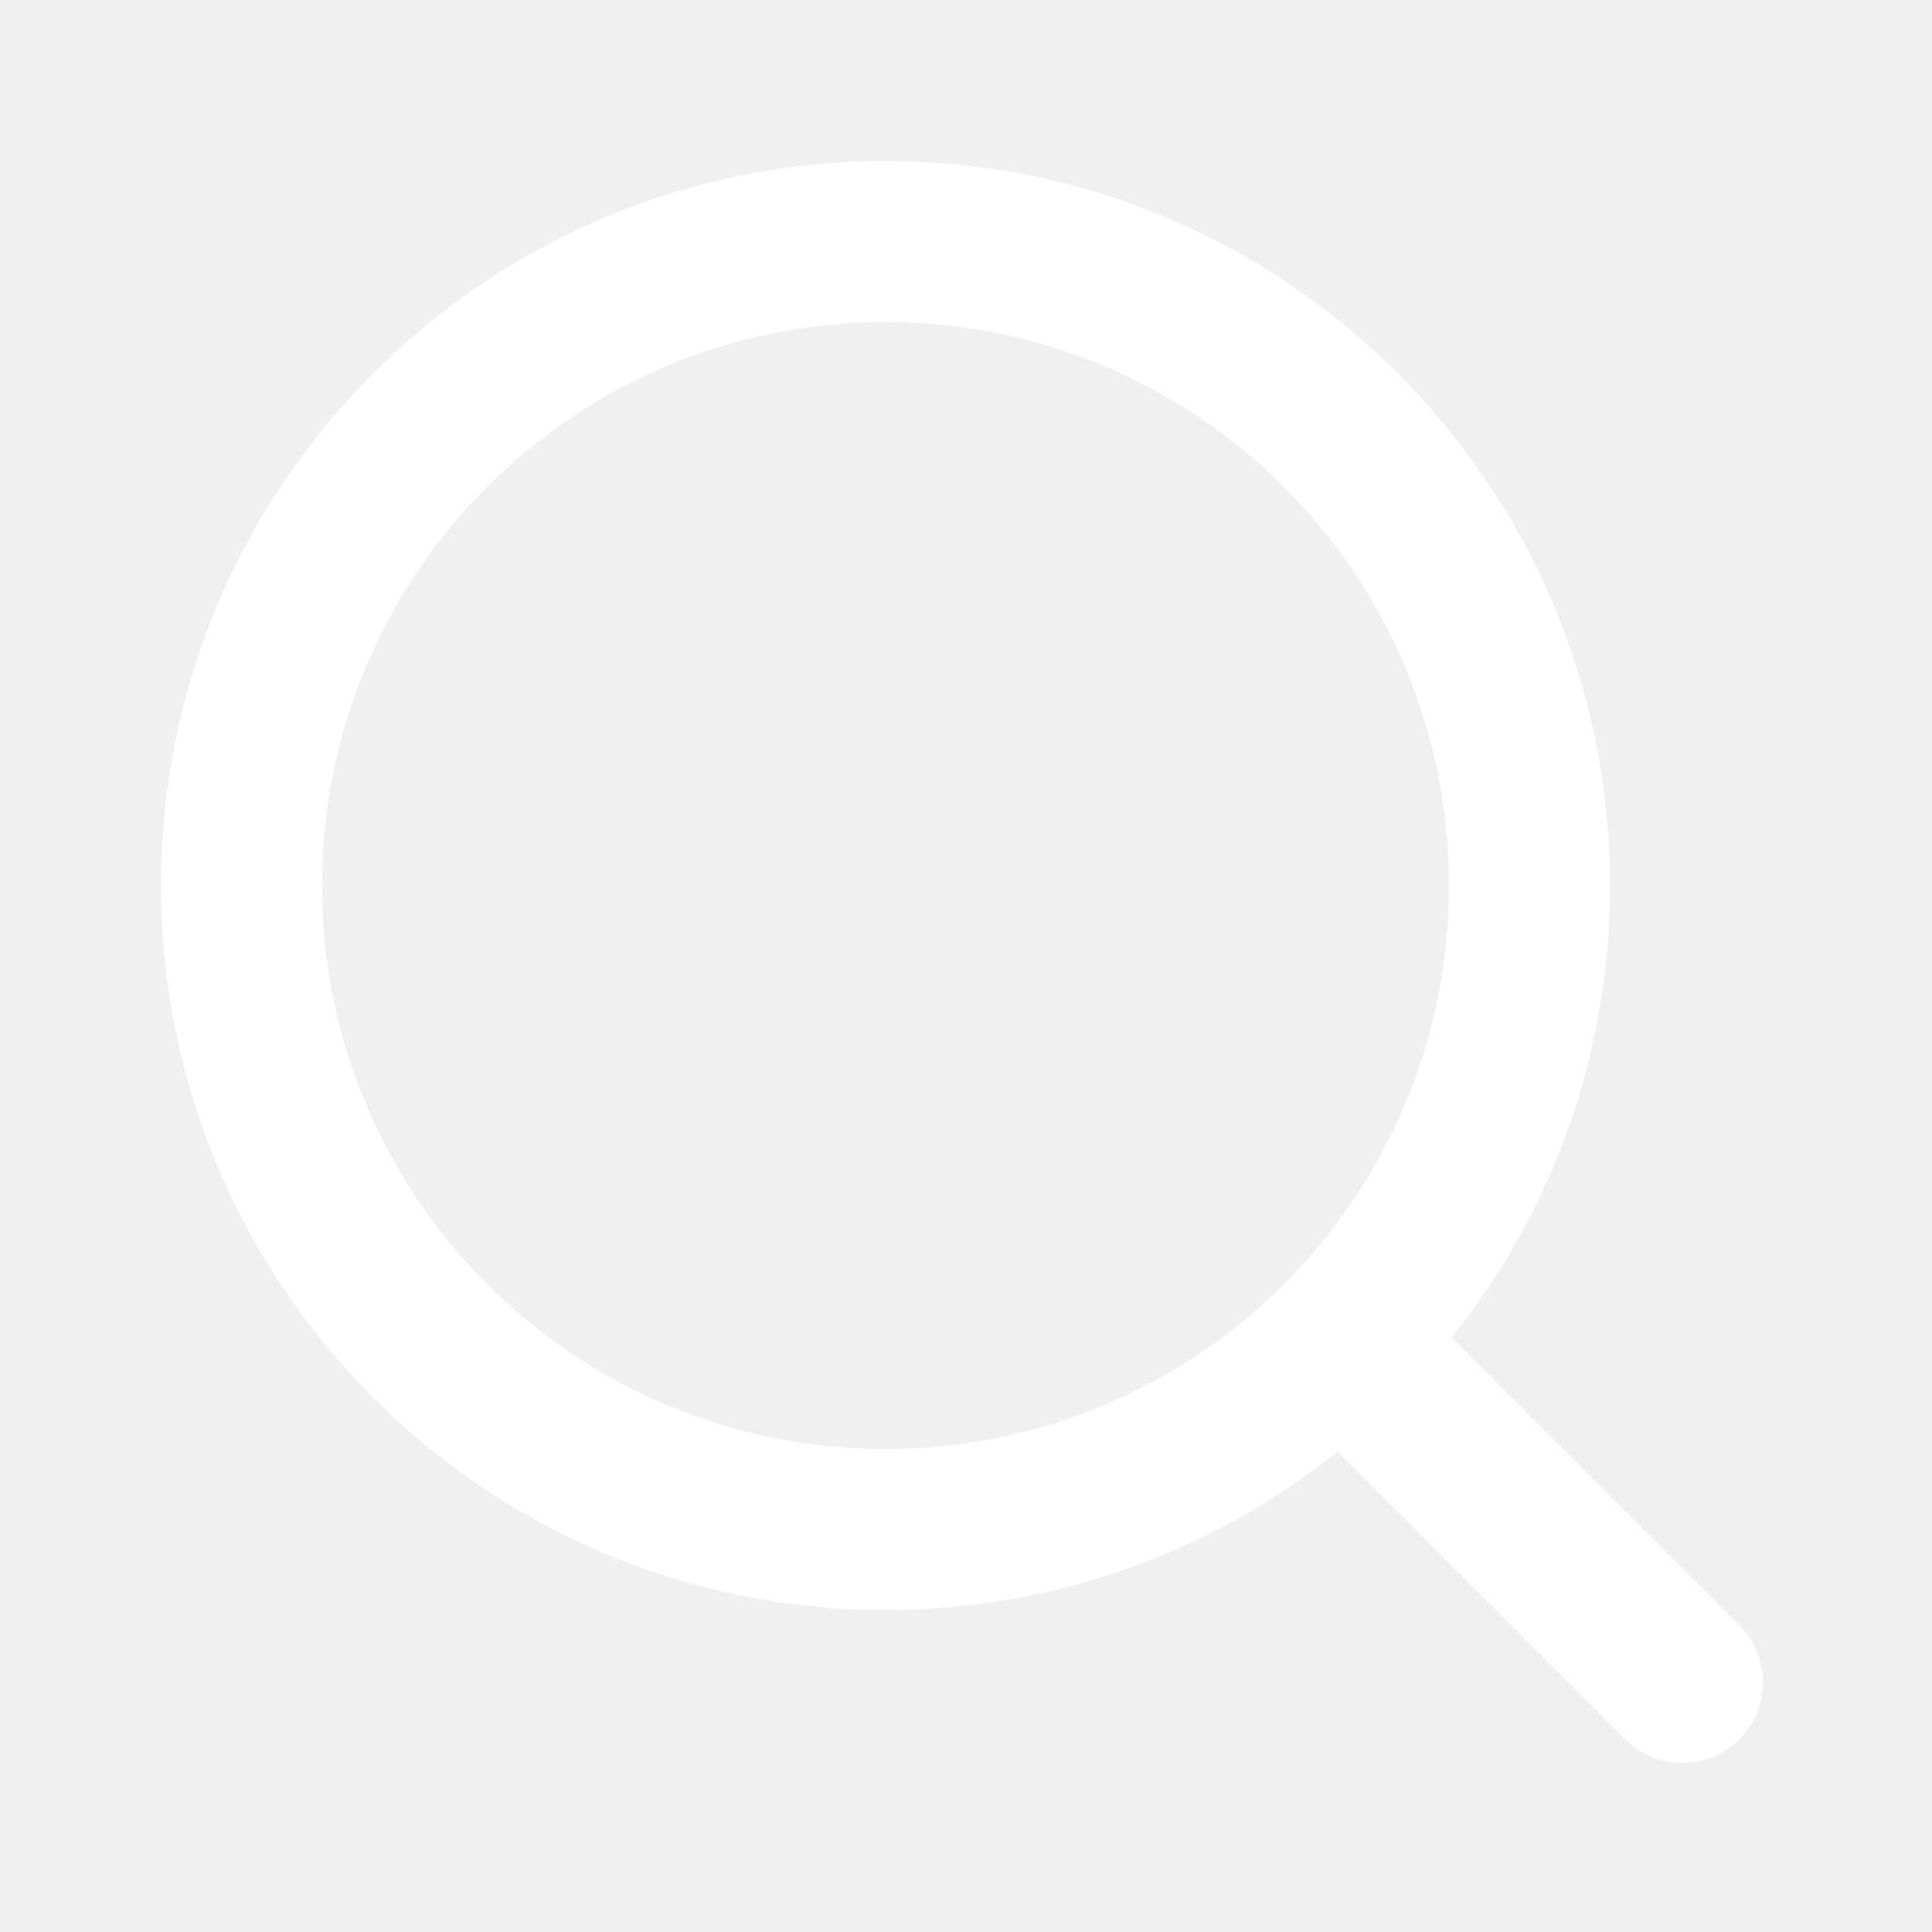
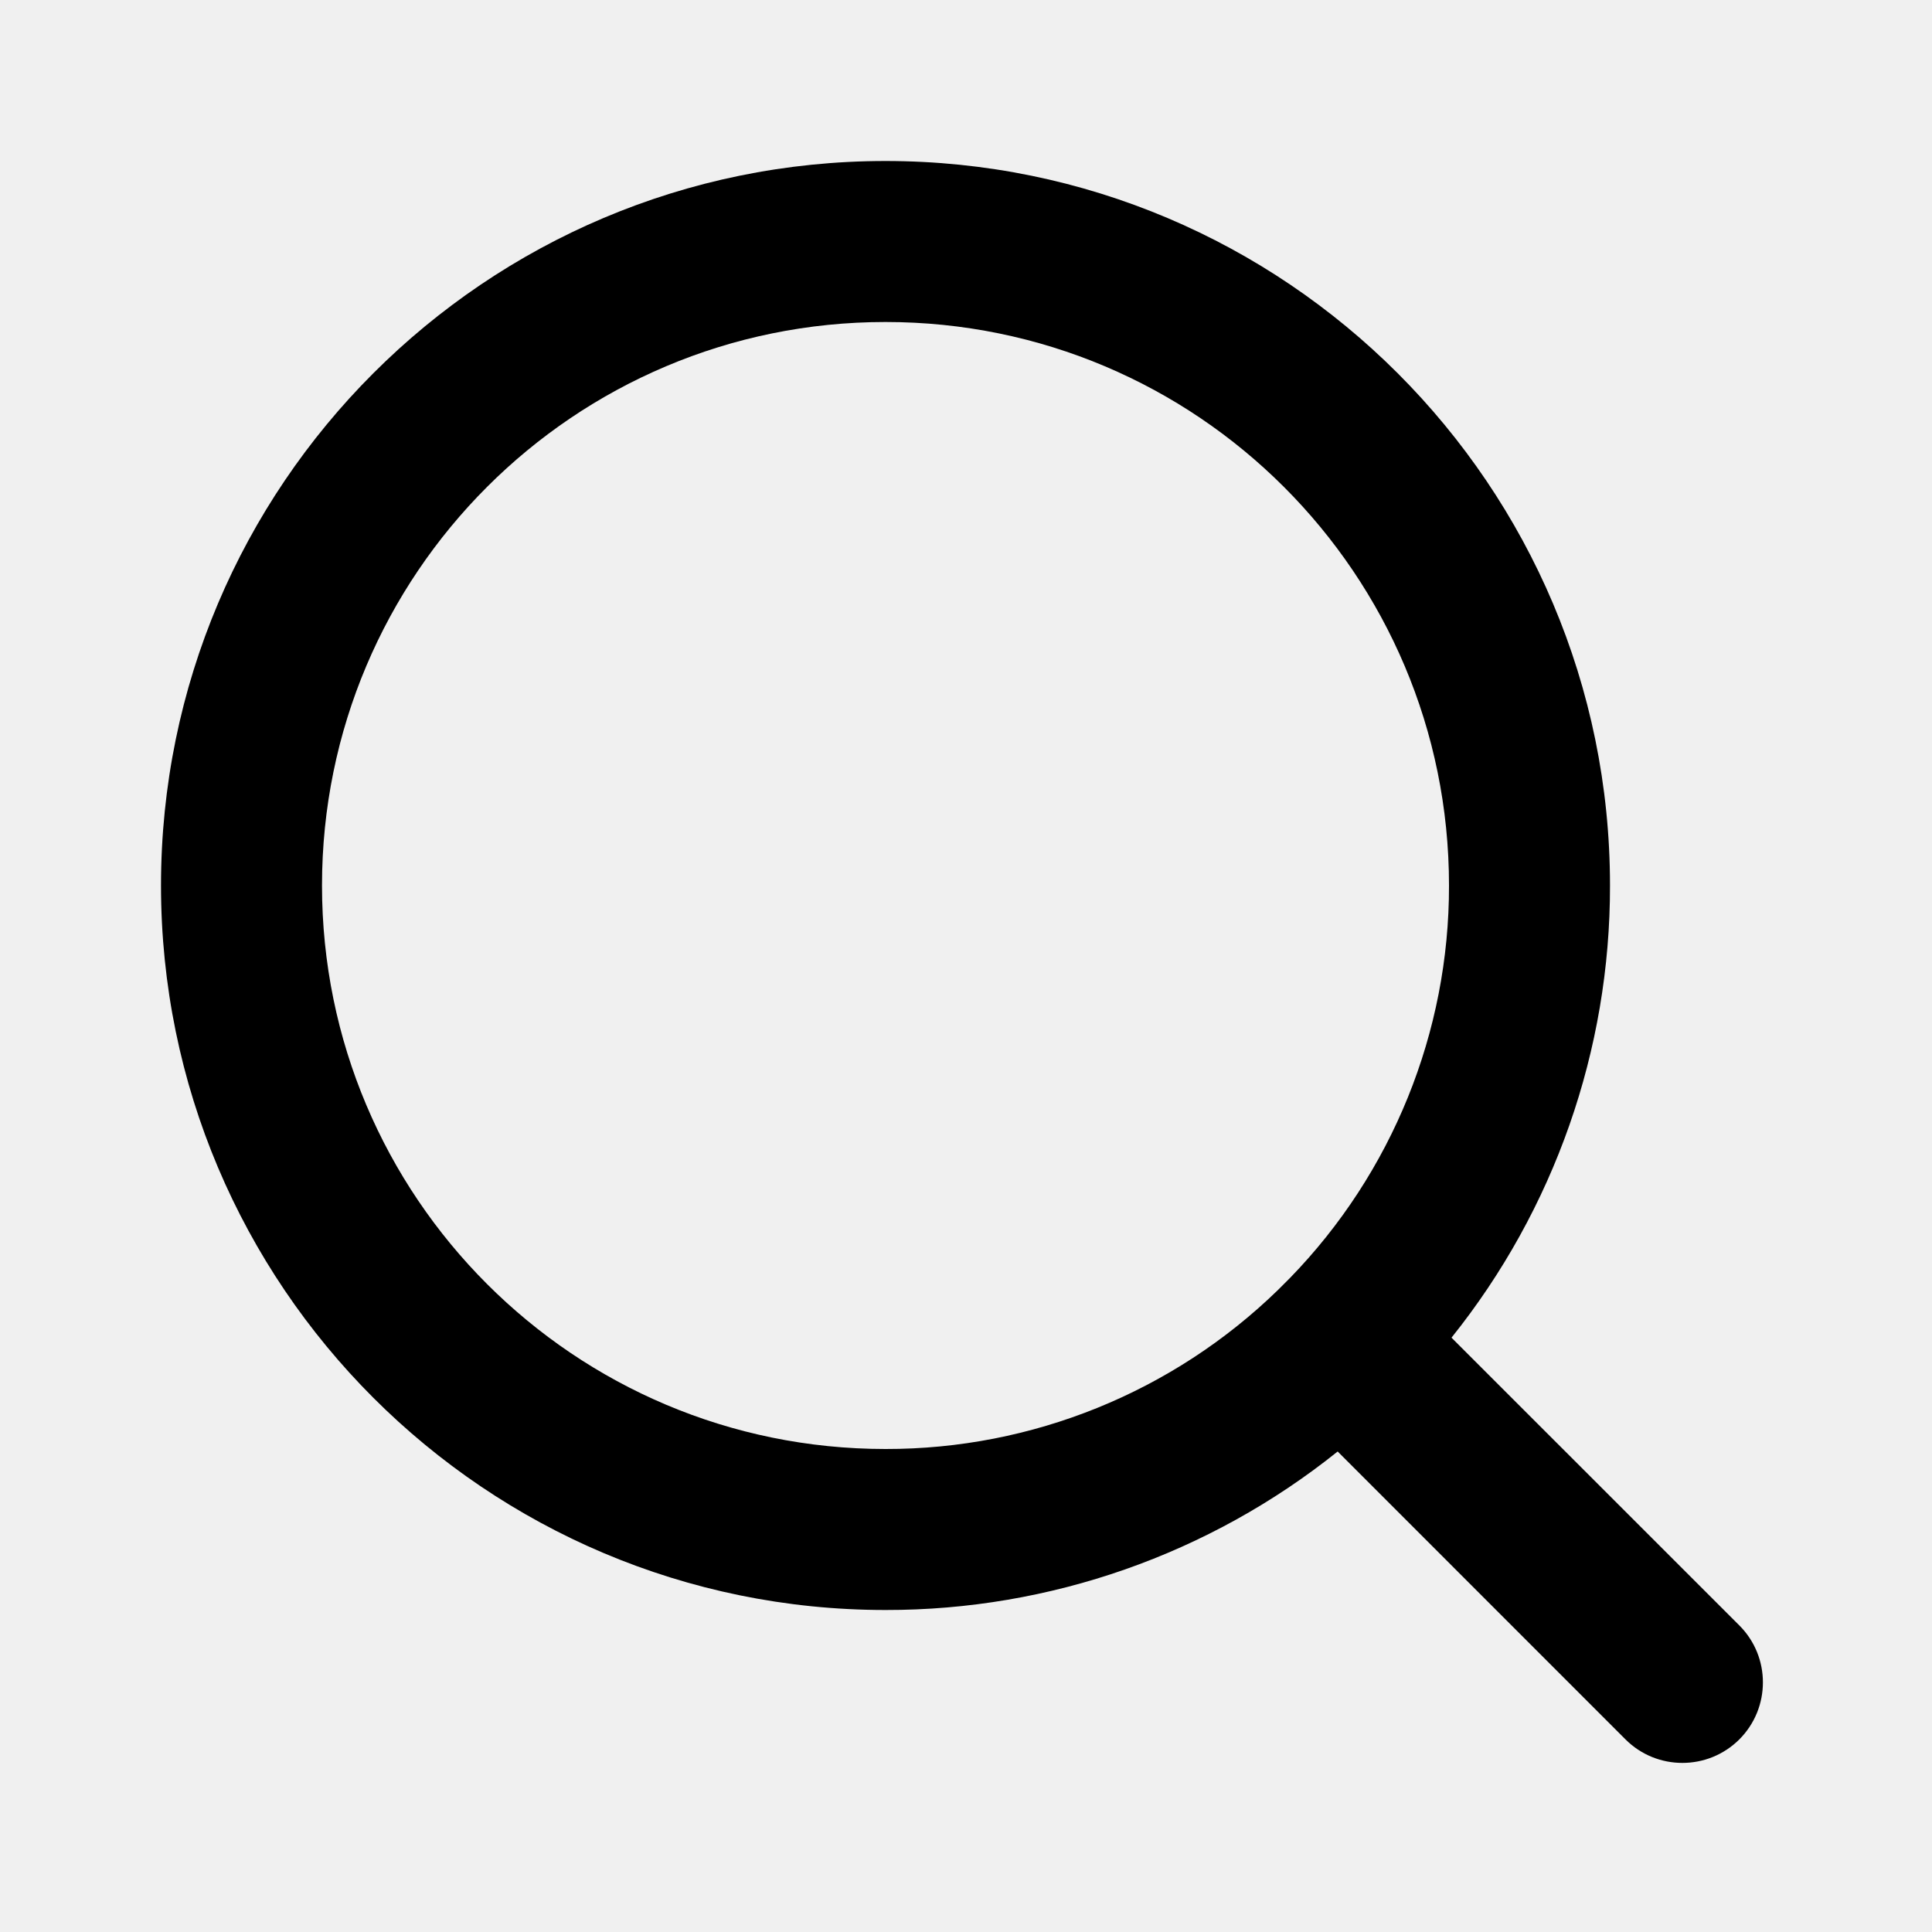
- <svg xmlns="http://www.w3.org/2000/svg" width="24" height="24" viewBox="0 0 24 24" fill="none">
+ <svg xmlns="http://www.w3.org/2000/svg" width="24" height="24" viewBox="0 0 24 24" fill="inherit">
  <g clip-path="url(#clip0_6137_86)">
-     <path d="M18.031 16.617L21.607 20.192C21.997 20.582 21.997 21.216 21.607 21.607C21.216 21.997 20.582 21.997 20.192 21.607L16.617 18.031C15.024 19.308 13.042 20.003 11 20C6.032 20 2 15.968 2 11C2 6.032 6.032 2 11 2C15.968 2 20 6.032 20 11C20.003 13.042 19.308 15.024 18.031 16.617ZM16.025 15.875C17.294 14.57 18.003 12.82 18 11C18 7.132 14.867 4 11 4C7.132 4 4 7.132 4 11C4 14.867 7.132 18 11 18C12.82 18.003 14.57 17.294 15.875 16.025L16.025 15.875Z" fill="white" />
+     <path d="M18.031 16.617L21.607 20.192C21.997 20.582 21.997 21.216 21.607 21.607C21.216 21.997 20.582 21.997 20.192 21.607L16.617 18.031C15.024 19.308 13.042 20.003 11 20C6.032 20 2 15.968 2 11C2 6.032 6.032 2 11 2C15.968 2 20 6.032 20 11C20.003 13.042 19.308 15.024 18.031 16.617ZM16.025 15.875C17.294 14.57 18.003 12.82 18 11C18 7.132 14.867 4 11 4C7.132 4 4 7.132 4 11C4 14.867 7.132 18 11 18C12.82 18.003 14.57 17.294 15.875 16.025L16.025 15.875Z" fill="inherit" />
  </g>
  <defs>
    <clipPath id="clip0_6137_86">
      <rect width="24" height="24" fill="white" />
    </clipPath>
  </defs>
</svg>
